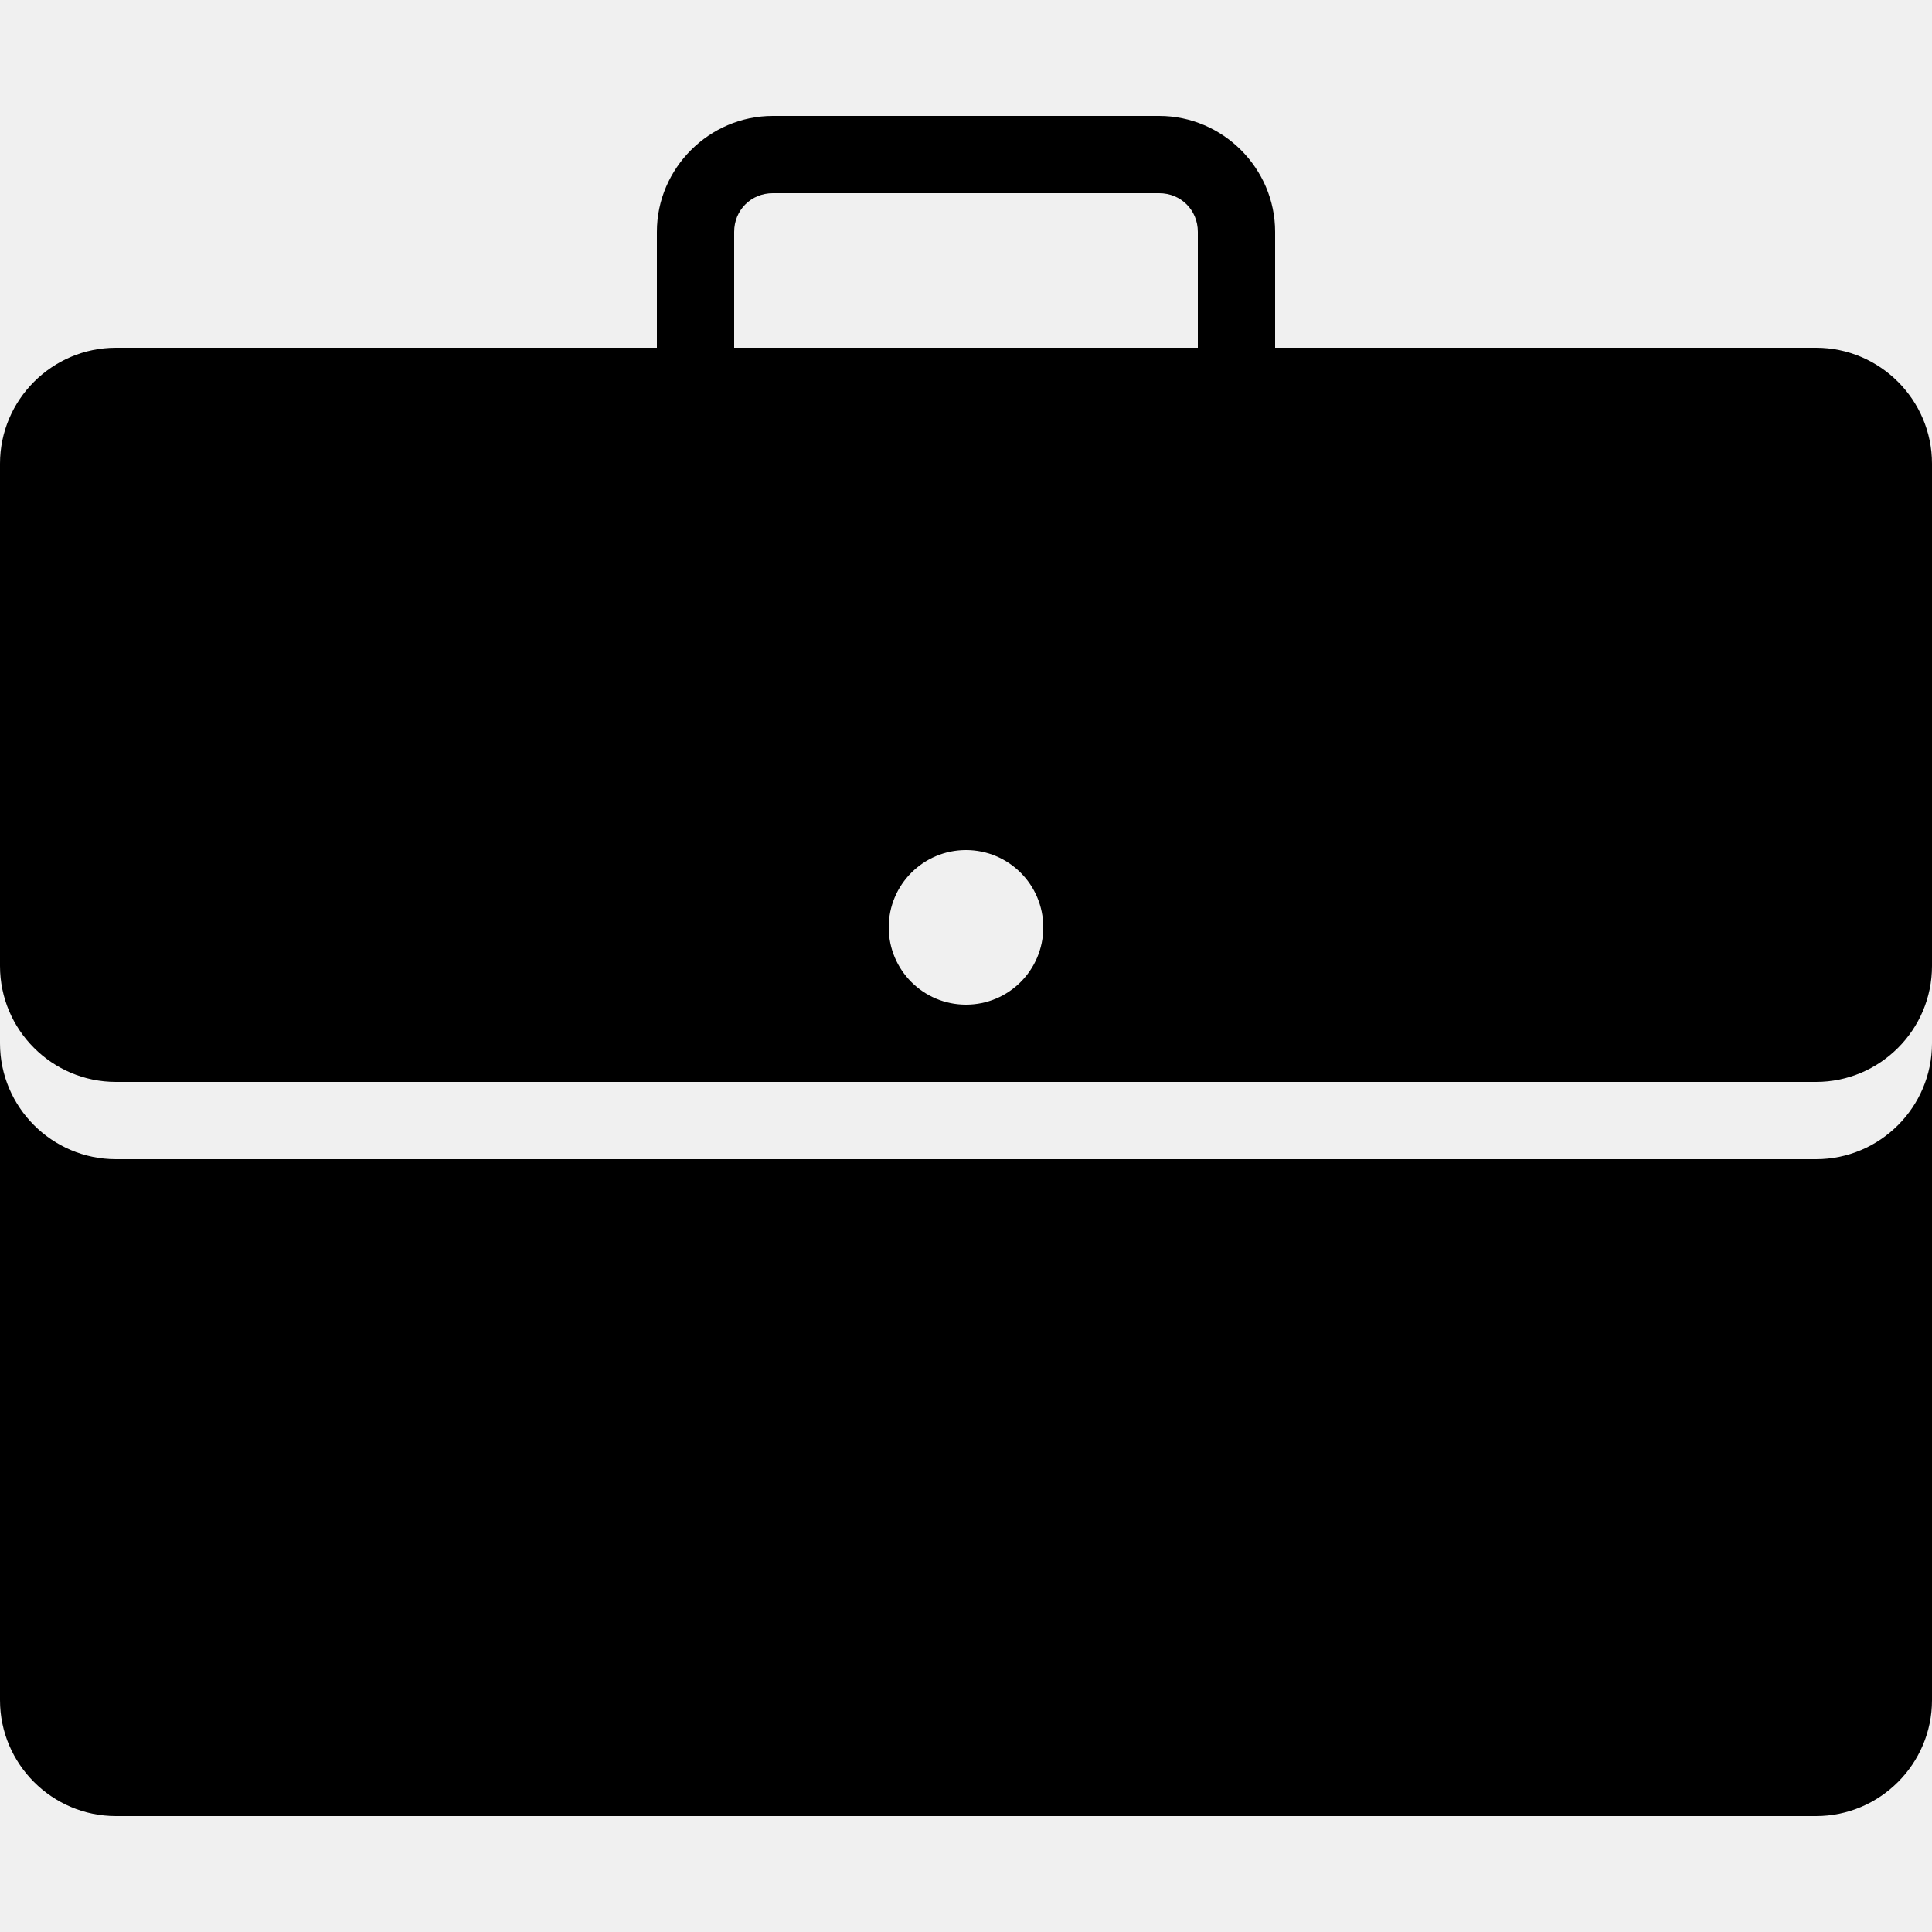
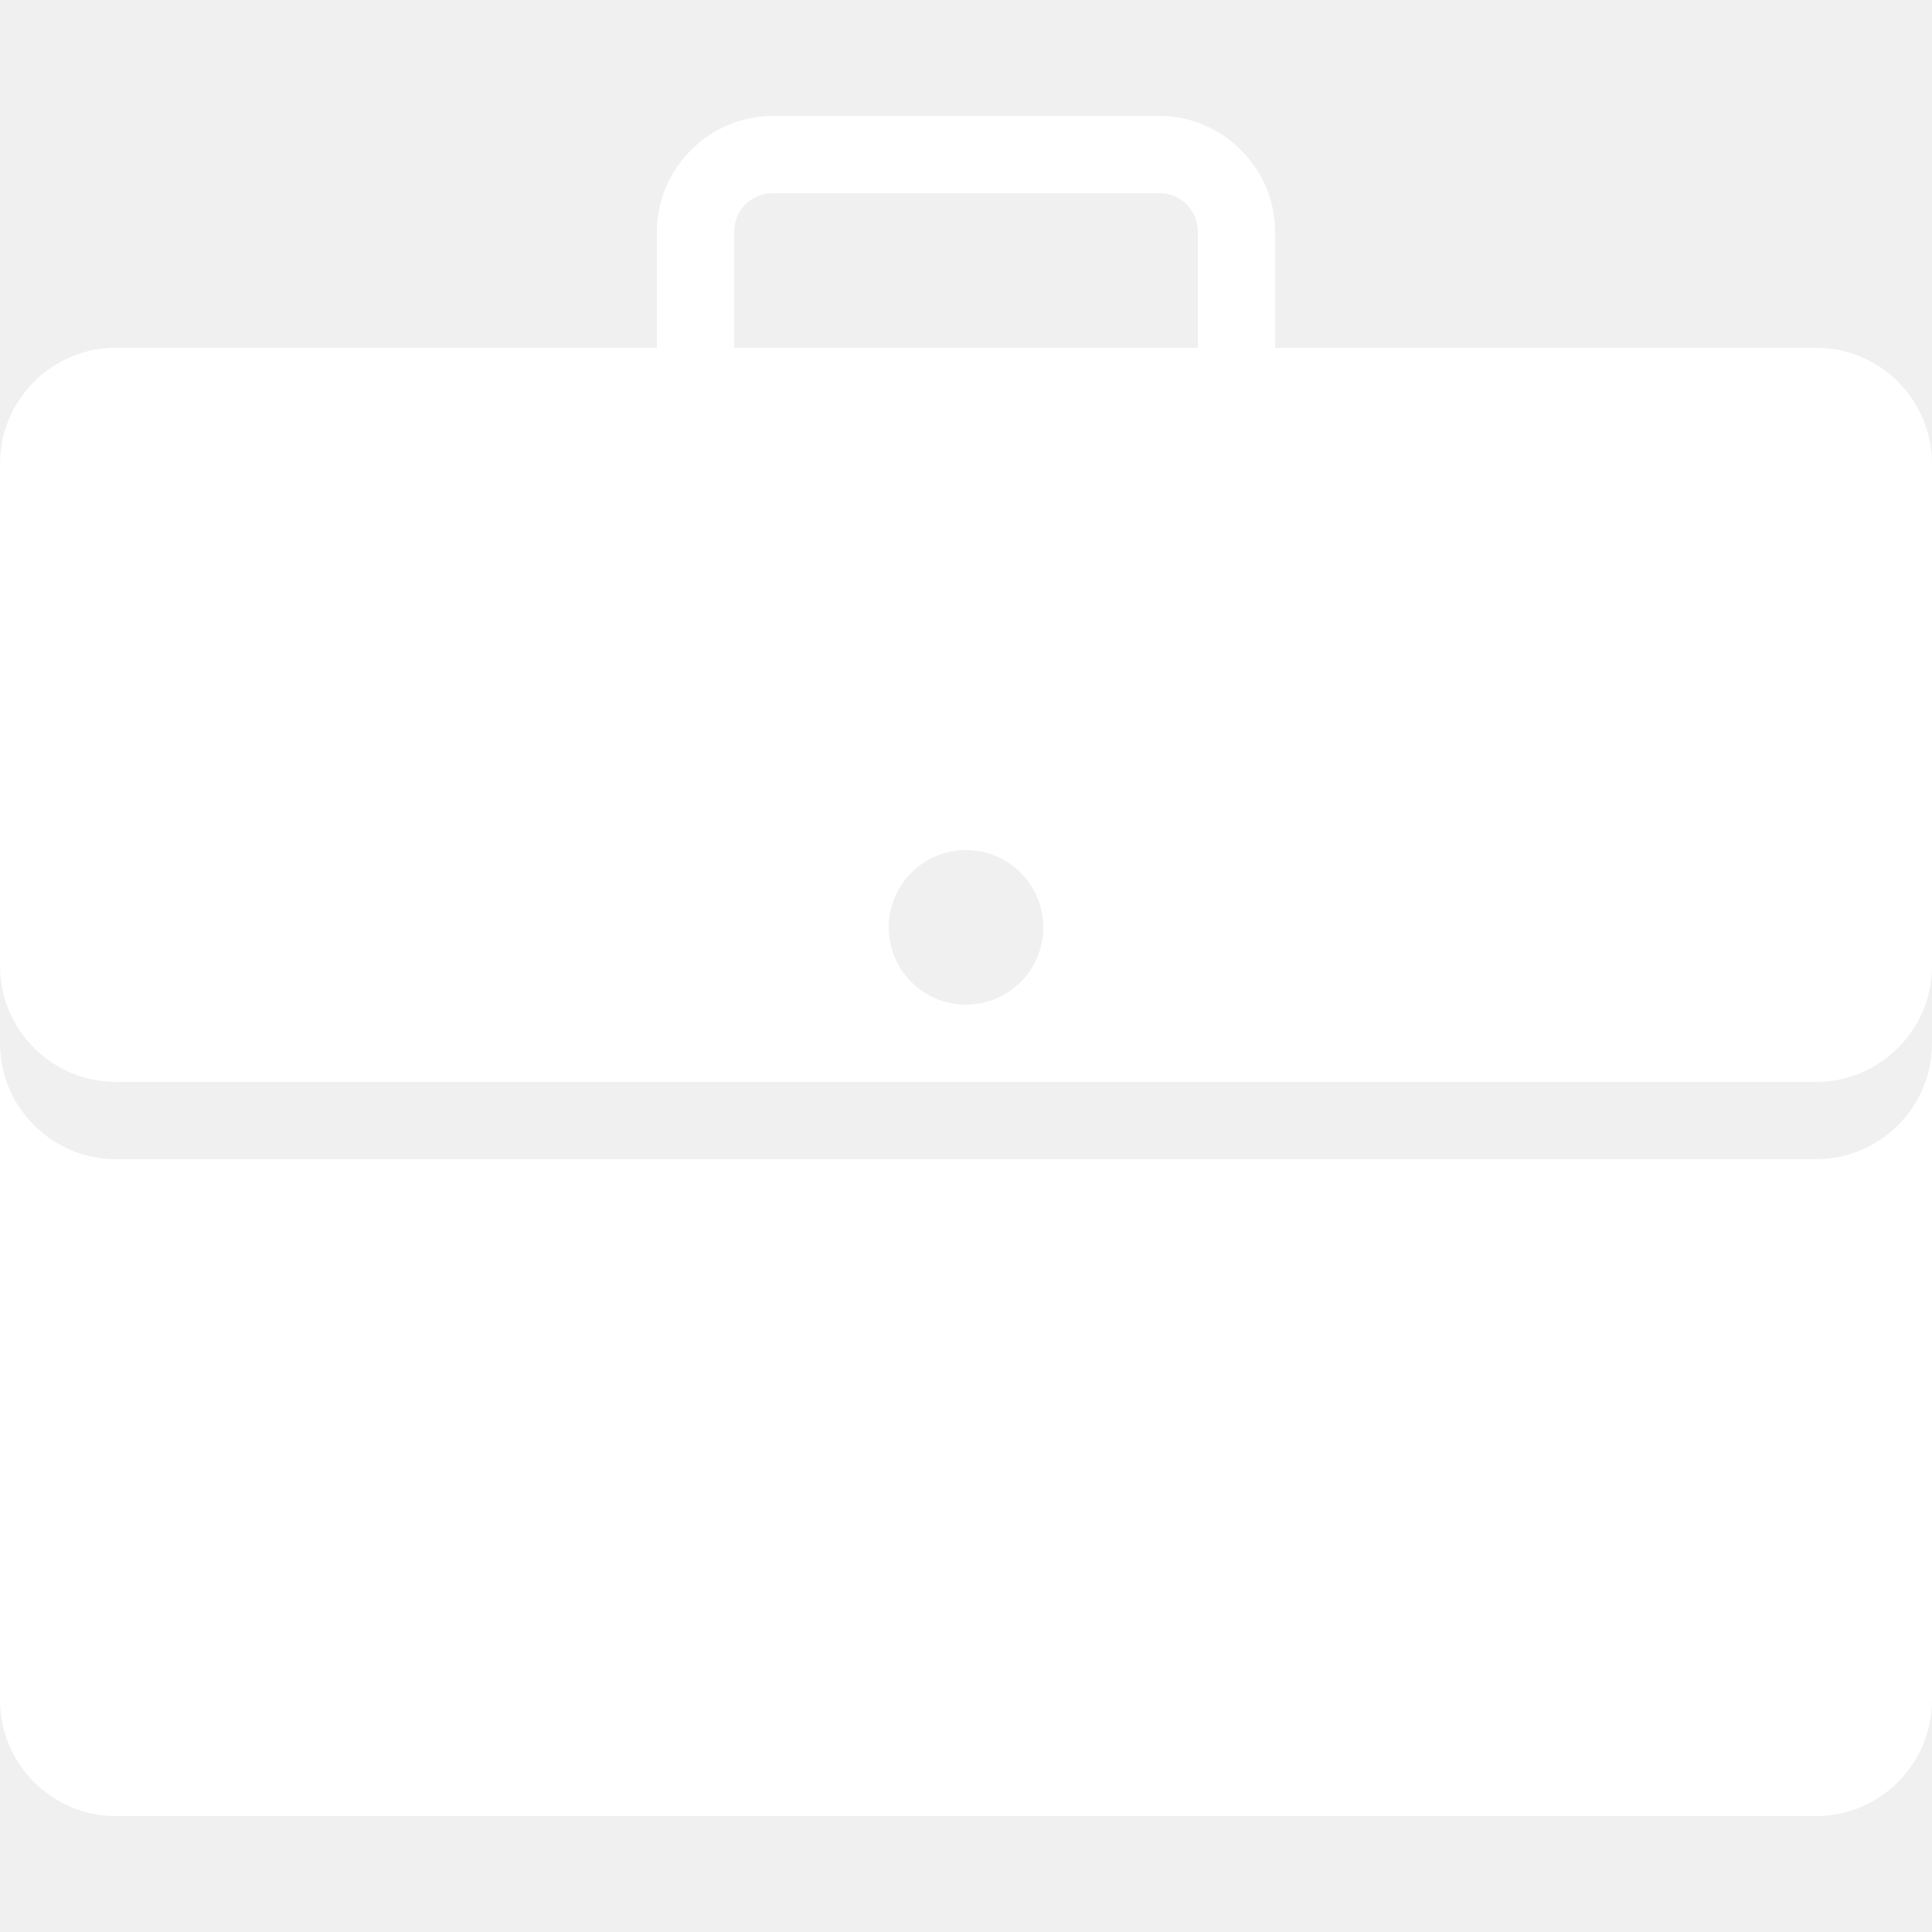
- <svg xmlns="http://www.w3.org/2000/svg" viewBox="0 0 50 50" width="50px" height="50px">
+ <svg xmlns="http://www.w3.org/2000/svg" viewBox="0 0 50 50" width="50px" height="50px" fill="#fff">
  <path d="M 20 3 C 18.355 3 17 4.355 17 6 L 17 9 L 3 9 C 1.348 9 0 10.348 0 12 L 0 25 C 0 26.652 1.348 28 3 28 L 47 28 C 48.652 28 50 26.652 50 25 L 50 12 C 50 10.348 48.652 9 47 9 L 33 9 L 33 6 C 33 4.355 31.645 3 30 3 Z M 20 5 L 30 5 C 30.562 5 31 5.438 31 6 L 31 9 L 19 9 L 19 6 C 19 5.438 19.438 5 20 5 Z M 25 22 C 26.105 22 27 22.895 27 24 C 27 25.105 26.105 26 25 26 C 23.895 26 23 25.105 23 24 C 23 22.895 23.895 22 25 22 Z M 0 27 L 0 44 C 0 45.652 1.348 47 3 47 L 47 47 C 48.652 47 50 45.652 50 44 L 50 27 C 50 28.652 48.652 30 47 30 L 3 30 C 1.348 30 0 28.652 0 27 Z" />
</svg>
